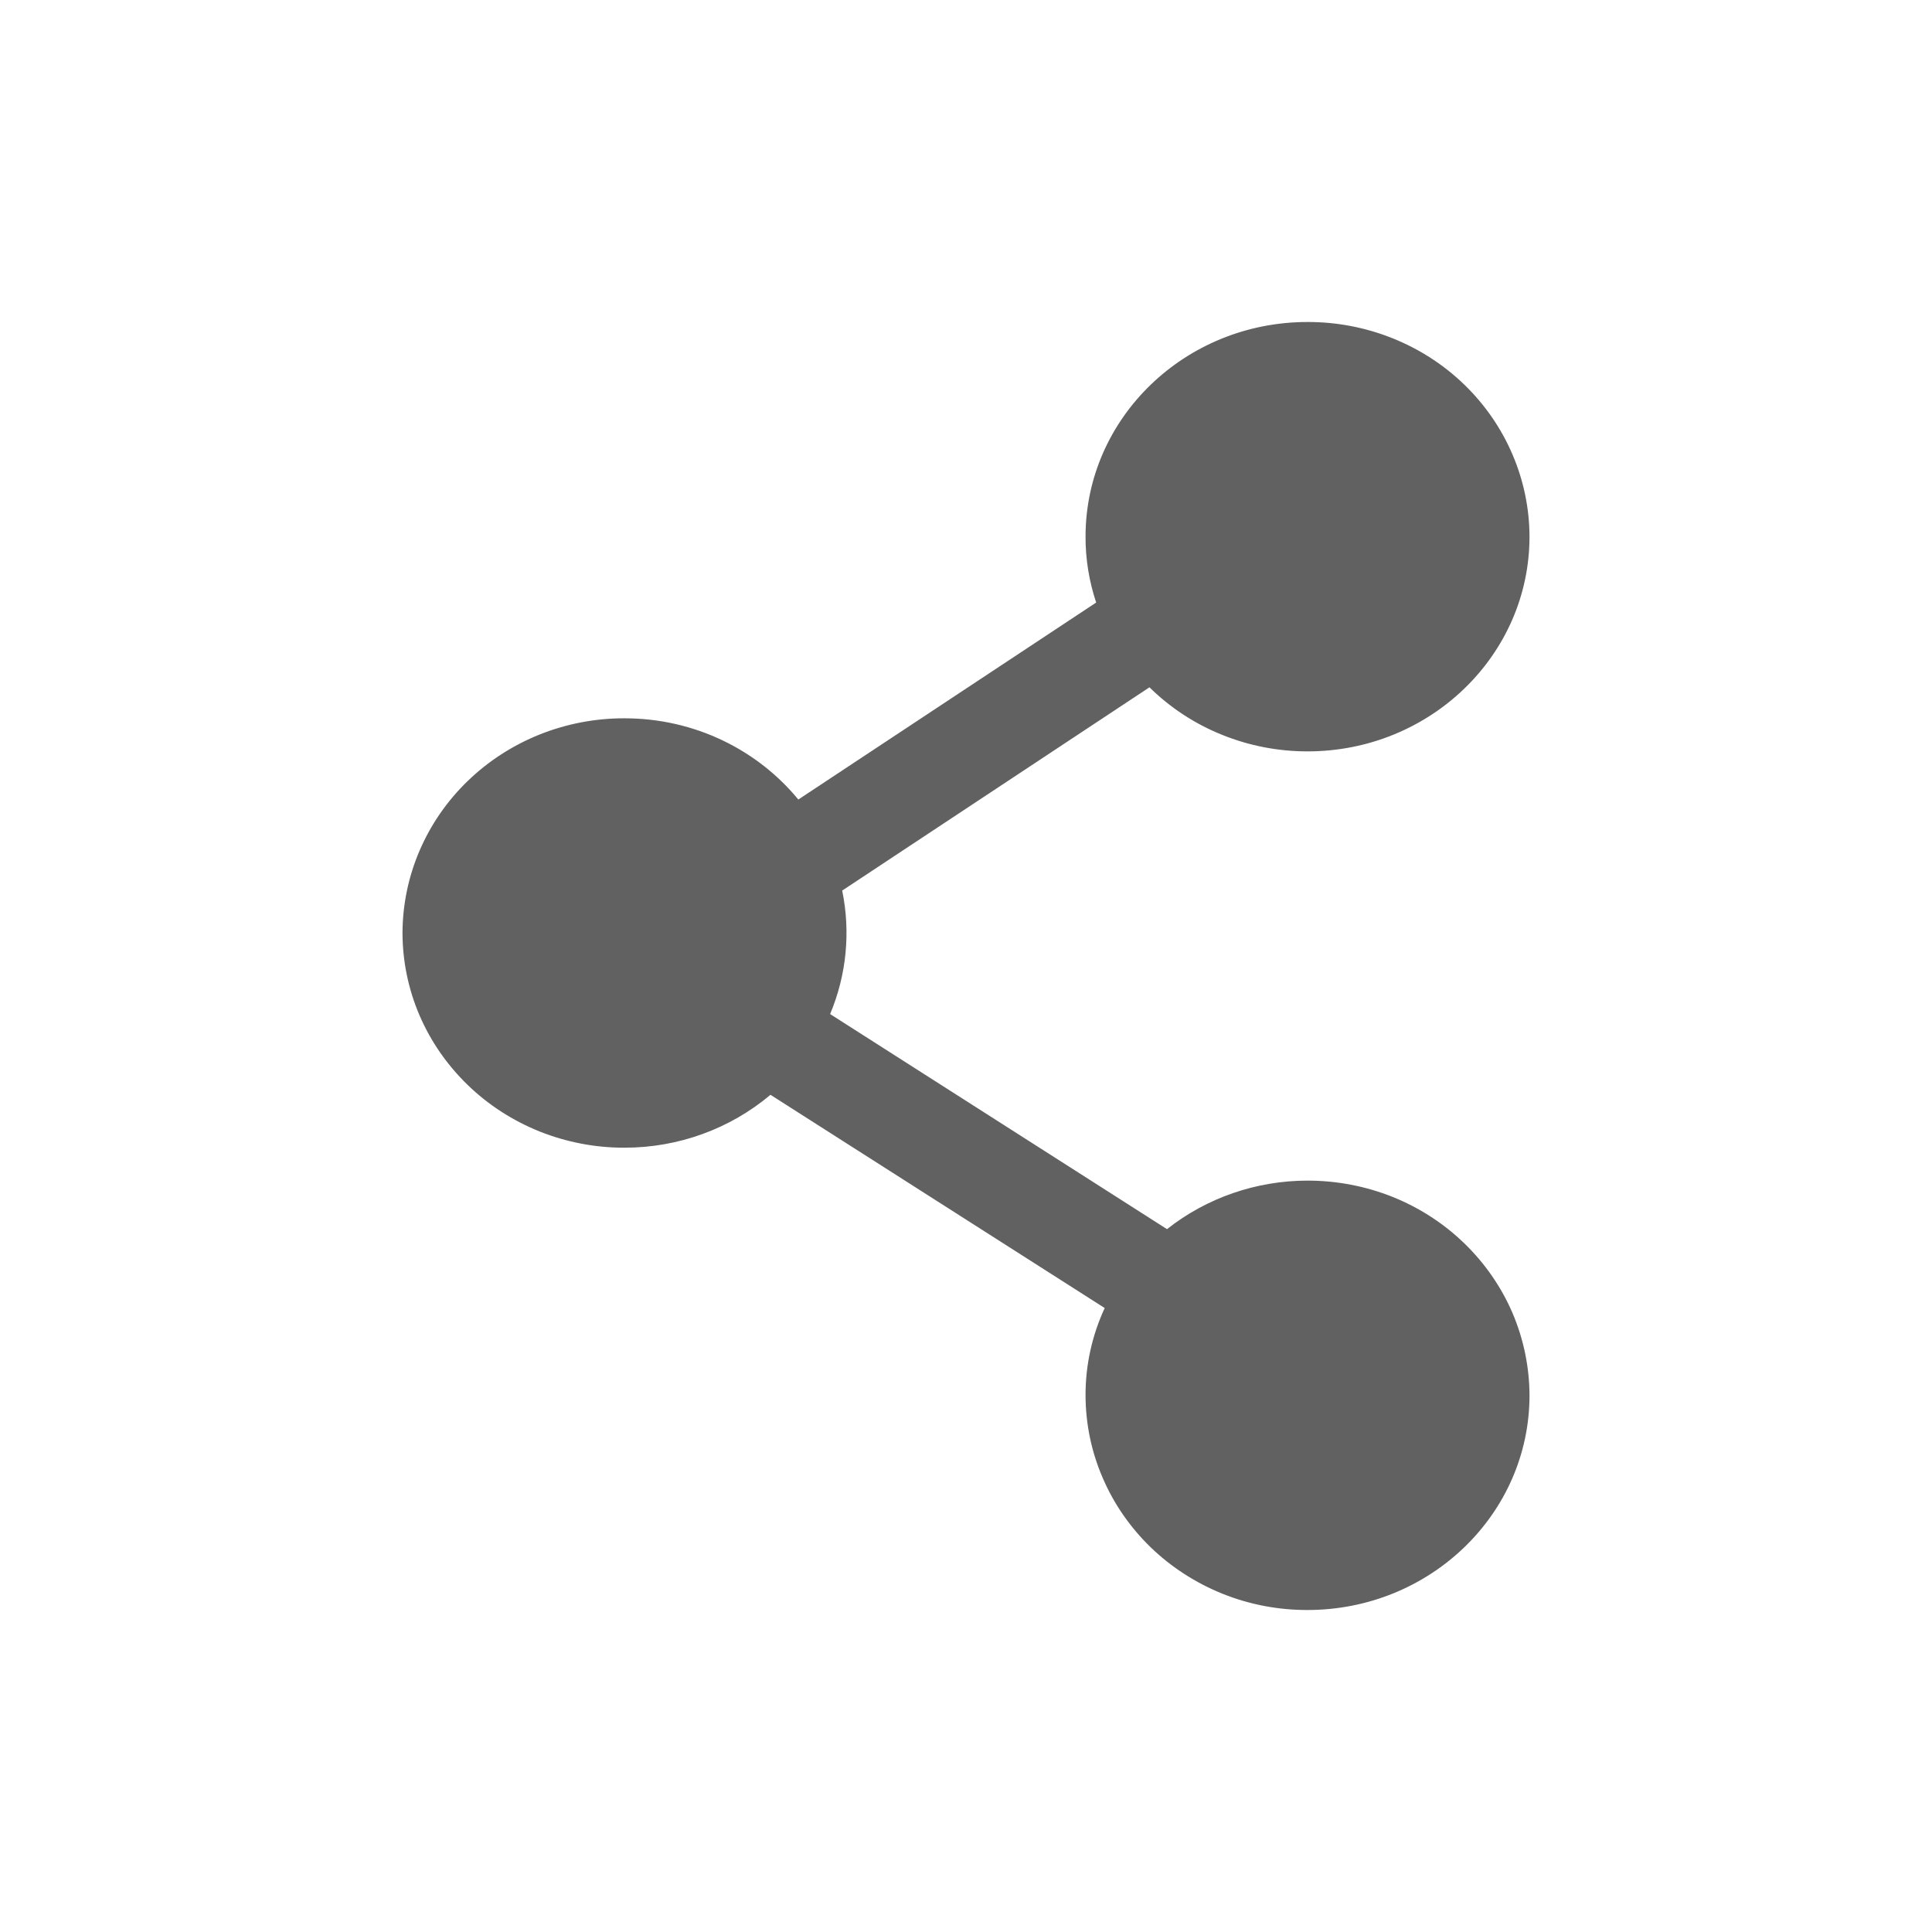
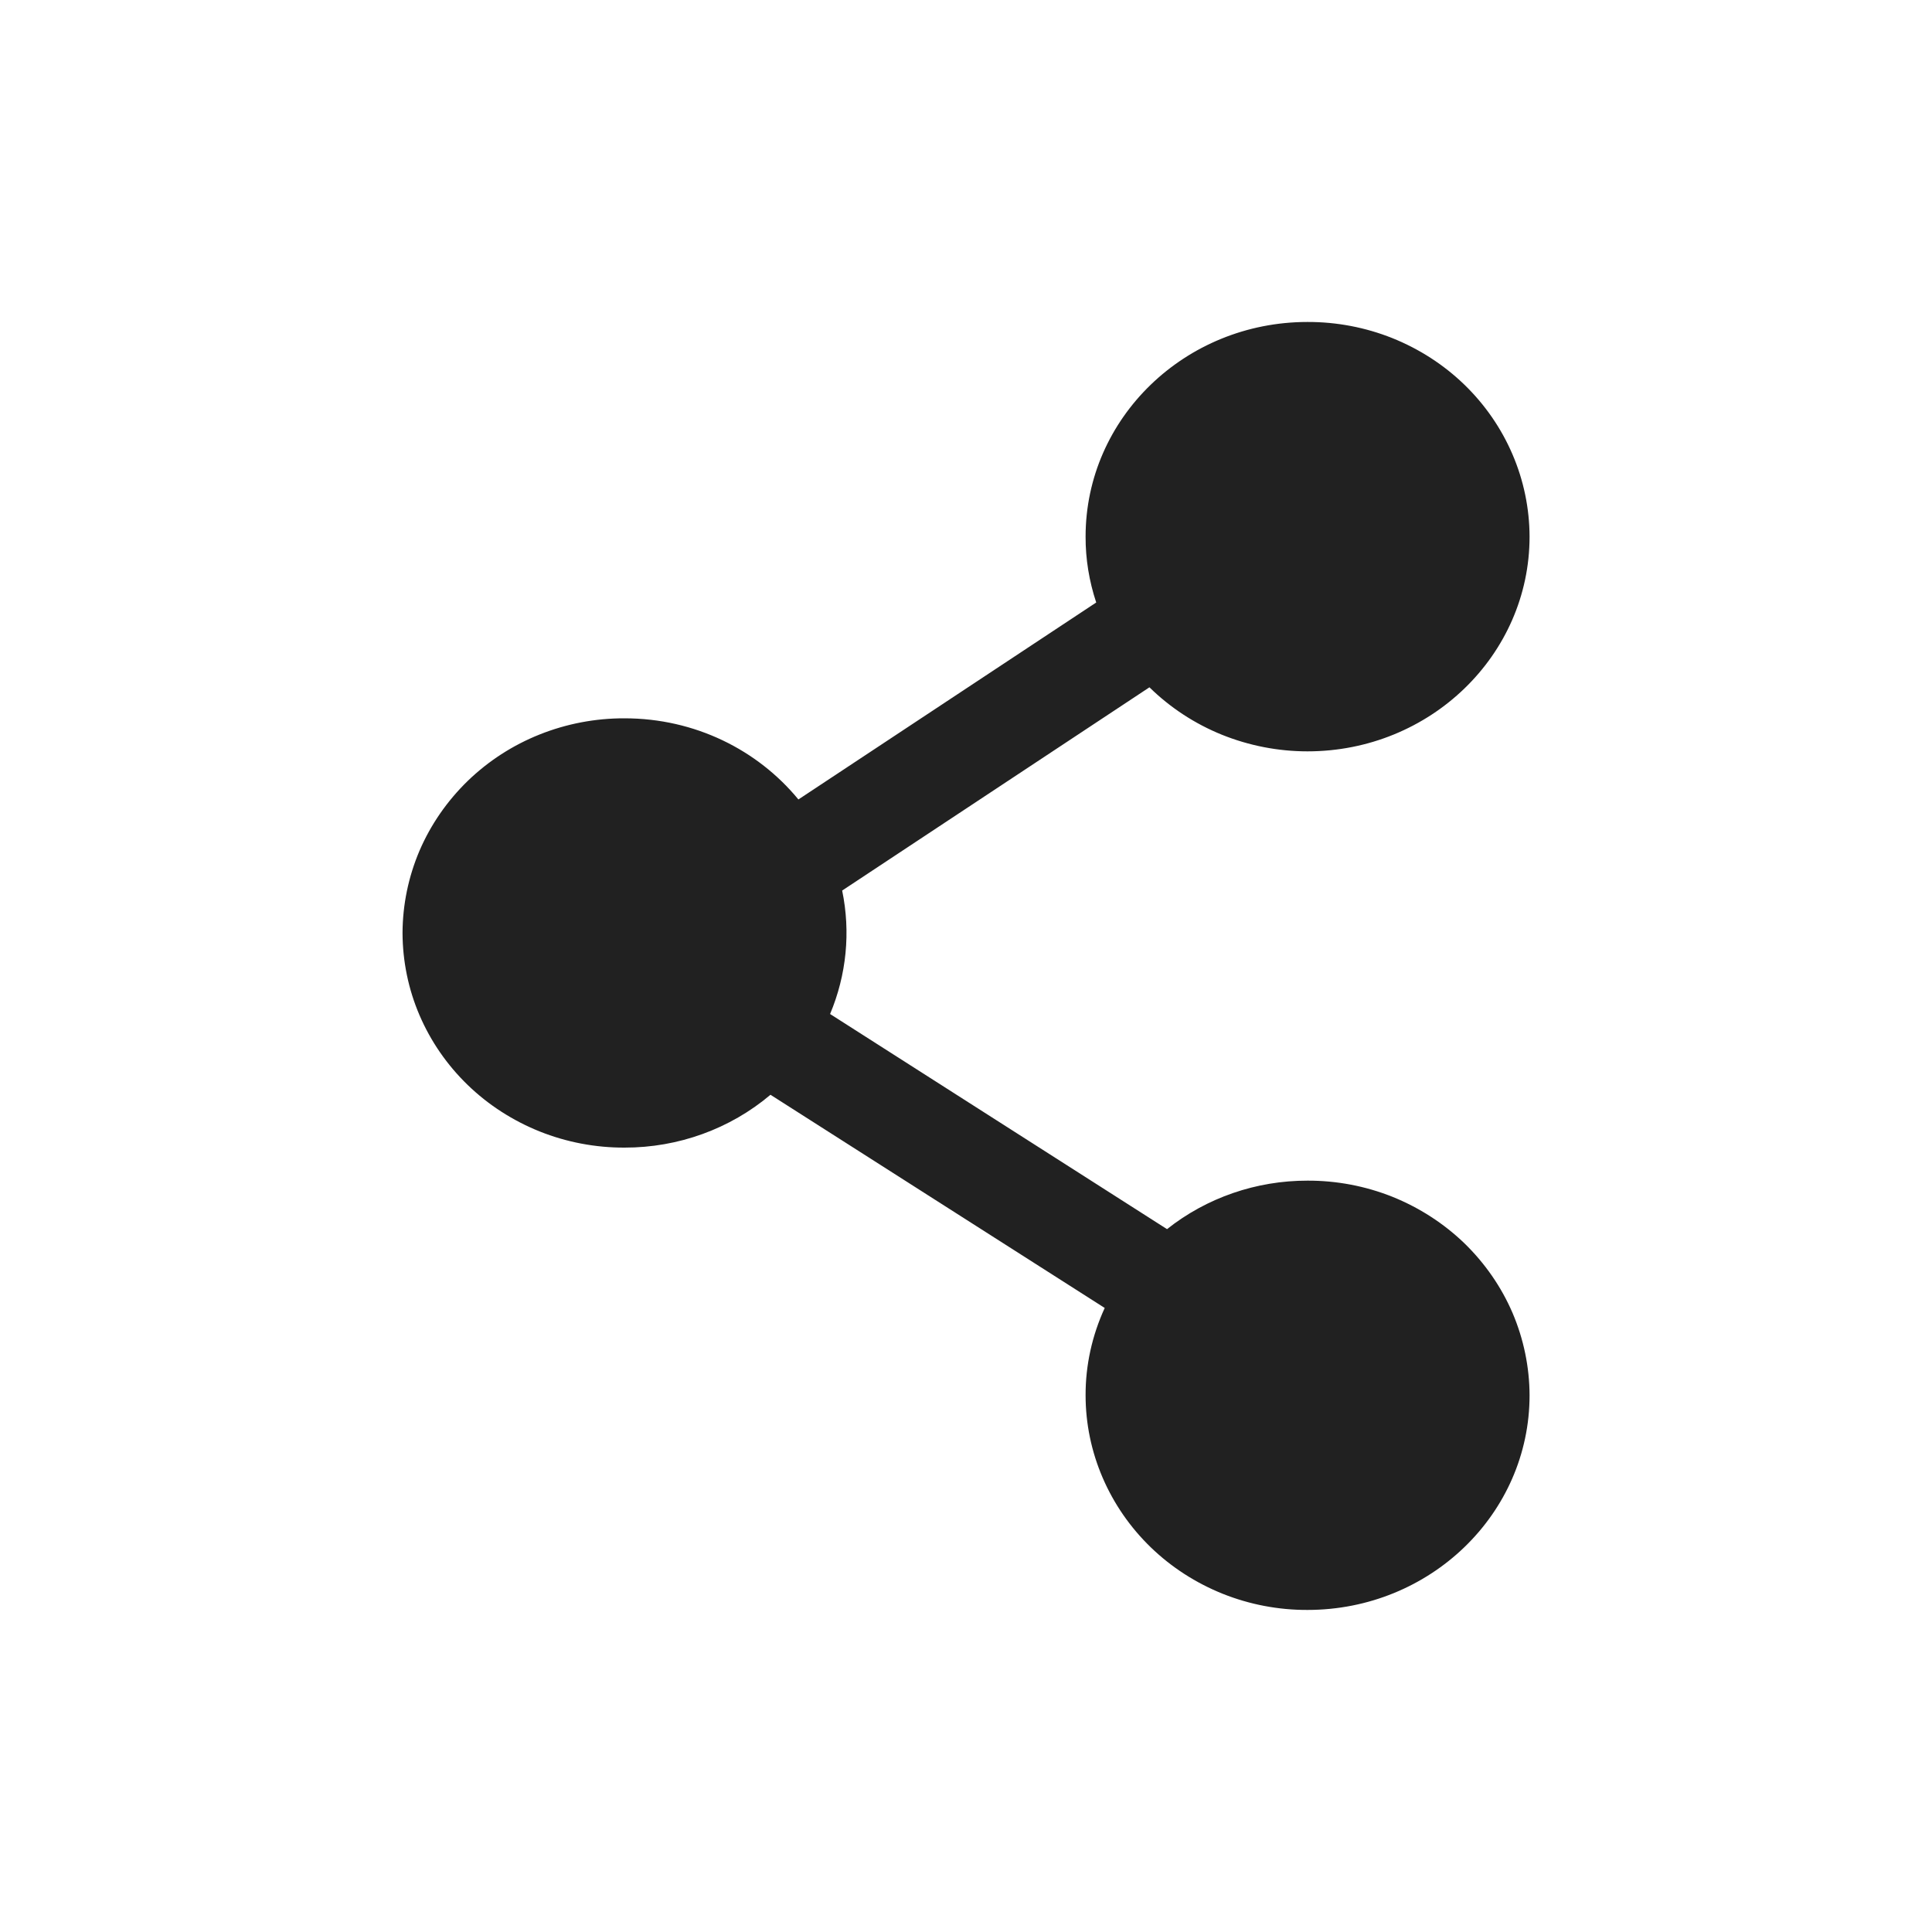
- <svg xmlns="http://www.w3.org/2000/svg" width="24" height="24" viewBox="0 0 24 24" fill="none">
-   <path fill-rule="evenodd" clip-rule="evenodd" d="M13.485 6.666C13.485 5.194 14.72 4 16.242 4C16.603 3.999 16.961 4.067 17.296 4.201C17.63 4.334 17.934 4.53 18.19 4.778C18.446 5.026 18.649 5.32 18.788 5.644C18.927 5.968 18.999 6.315 19 6.666C19 8.139 17.765 9.334 16.242 9.334C15.877 9.334 15.515 9.264 15.178 9.127C14.841 8.991 14.536 8.791 14.279 8.538L10.462 11.063C10.568 11.578 10.516 12.111 10.312 12.597L14.497 15.269C14.99 14.879 15.607 14.666 16.243 14.666C16.604 14.666 16.962 14.734 17.296 14.867C17.631 15.001 17.934 15.197 18.19 15.445C18.446 15.693 18.65 15.987 18.789 16.311C18.927 16.635 18.999 16.983 19 17.334C19 18.806 17.765 20 16.242 20C15.881 20.001 15.523 19.933 15.189 19.799C14.855 19.665 14.551 19.469 14.295 19.222C14.039 18.974 13.835 18.68 13.697 18.356C13.557 18.032 13.486 17.685 13.485 17.334C13.484 16.96 13.565 16.59 13.723 16.249L9.571 13.6C9.068 14.024 8.423 14.258 7.757 14.257C7.396 14.258 7.038 14.189 6.704 14.056C6.37 13.922 6.066 13.726 5.81 13.478C5.554 13.23 5.35 12.936 5.211 12.612C5.072 12.288 5.001 11.941 5 11.59C5.001 11.239 5.073 10.891 5.212 10.567C5.351 10.243 5.554 9.949 5.81 9.702C6.066 9.454 6.37 9.258 6.704 9.124C7.038 8.991 7.396 8.922 7.757 8.923C8.633 8.923 9.412 9.318 9.917 9.932L13.617 7.485C13.529 7.22 13.484 6.944 13.485 6.666Z" fill="#616161" />
+ <svg xmlns="http://www.w3.org/2000/svg" width="20" height="20" viewBox="0 0 20 20" fill="none">
+   <path fill-rule="evenodd" clip-rule="evenodd" d="M11.238 5.555C11.238 4.328 12.267 3.333 13.535 3.333C13.836 3.332 14.135 3.389 14.413 3.5C14.692 3.612 14.945 3.775 15.158 3.981C15.372 4.188 15.541 4.433 15.657 4.703C15.773 4.973 15.833 5.262 15.834 5.555C15.834 6.782 14.804 7.778 13.535 7.778C13.231 7.778 12.93 7.719 12.649 7.606C12.368 7.492 12.113 7.325 11.899 7.115L8.718 9.219C8.807 9.648 8.763 10.092 8.593 10.497L12.081 12.724C12.492 12.398 13.006 12.221 13.536 12.222C13.837 12.221 14.136 12.278 14.414 12.389C14.692 12.501 14.945 12.664 15.159 12.87C15.372 13.077 15.542 13.322 15.658 13.592C15.773 13.862 15.833 14.152 15.834 14.444C15.834 15.671 14.804 16.666 13.535 16.666C13.234 16.667 12.936 16.61 12.658 16.499C12.379 16.387 12.126 16.224 11.913 16.018C11.699 15.811 11.53 15.566 11.414 15.296C11.298 15.026 11.238 14.737 11.238 14.444C11.237 14.133 11.305 13.825 11.436 13.54L7.976 11.333C7.557 11.687 7.02 11.881 6.465 11.88C6.164 11.881 5.865 11.824 5.587 11.713C5.308 11.601 5.055 11.438 4.842 11.232C4.628 11.025 4.459 10.78 4.343 10.51C4.227 10.24 4.168 9.95 4.167 9.658C4.168 9.365 4.228 9.076 4.343 8.806C4.459 8.536 4.629 8.291 4.842 8.084C5.055 7.878 5.308 7.714 5.587 7.603C5.865 7.492 6.164 7.435 6.465 7.436C7.195 7.436 7.844 7.764 8.265 8.276L11.348 6.237C11.275 6.017 11.237 5.787 11.238 5.555Z" fill="#212121" />
</svg>
